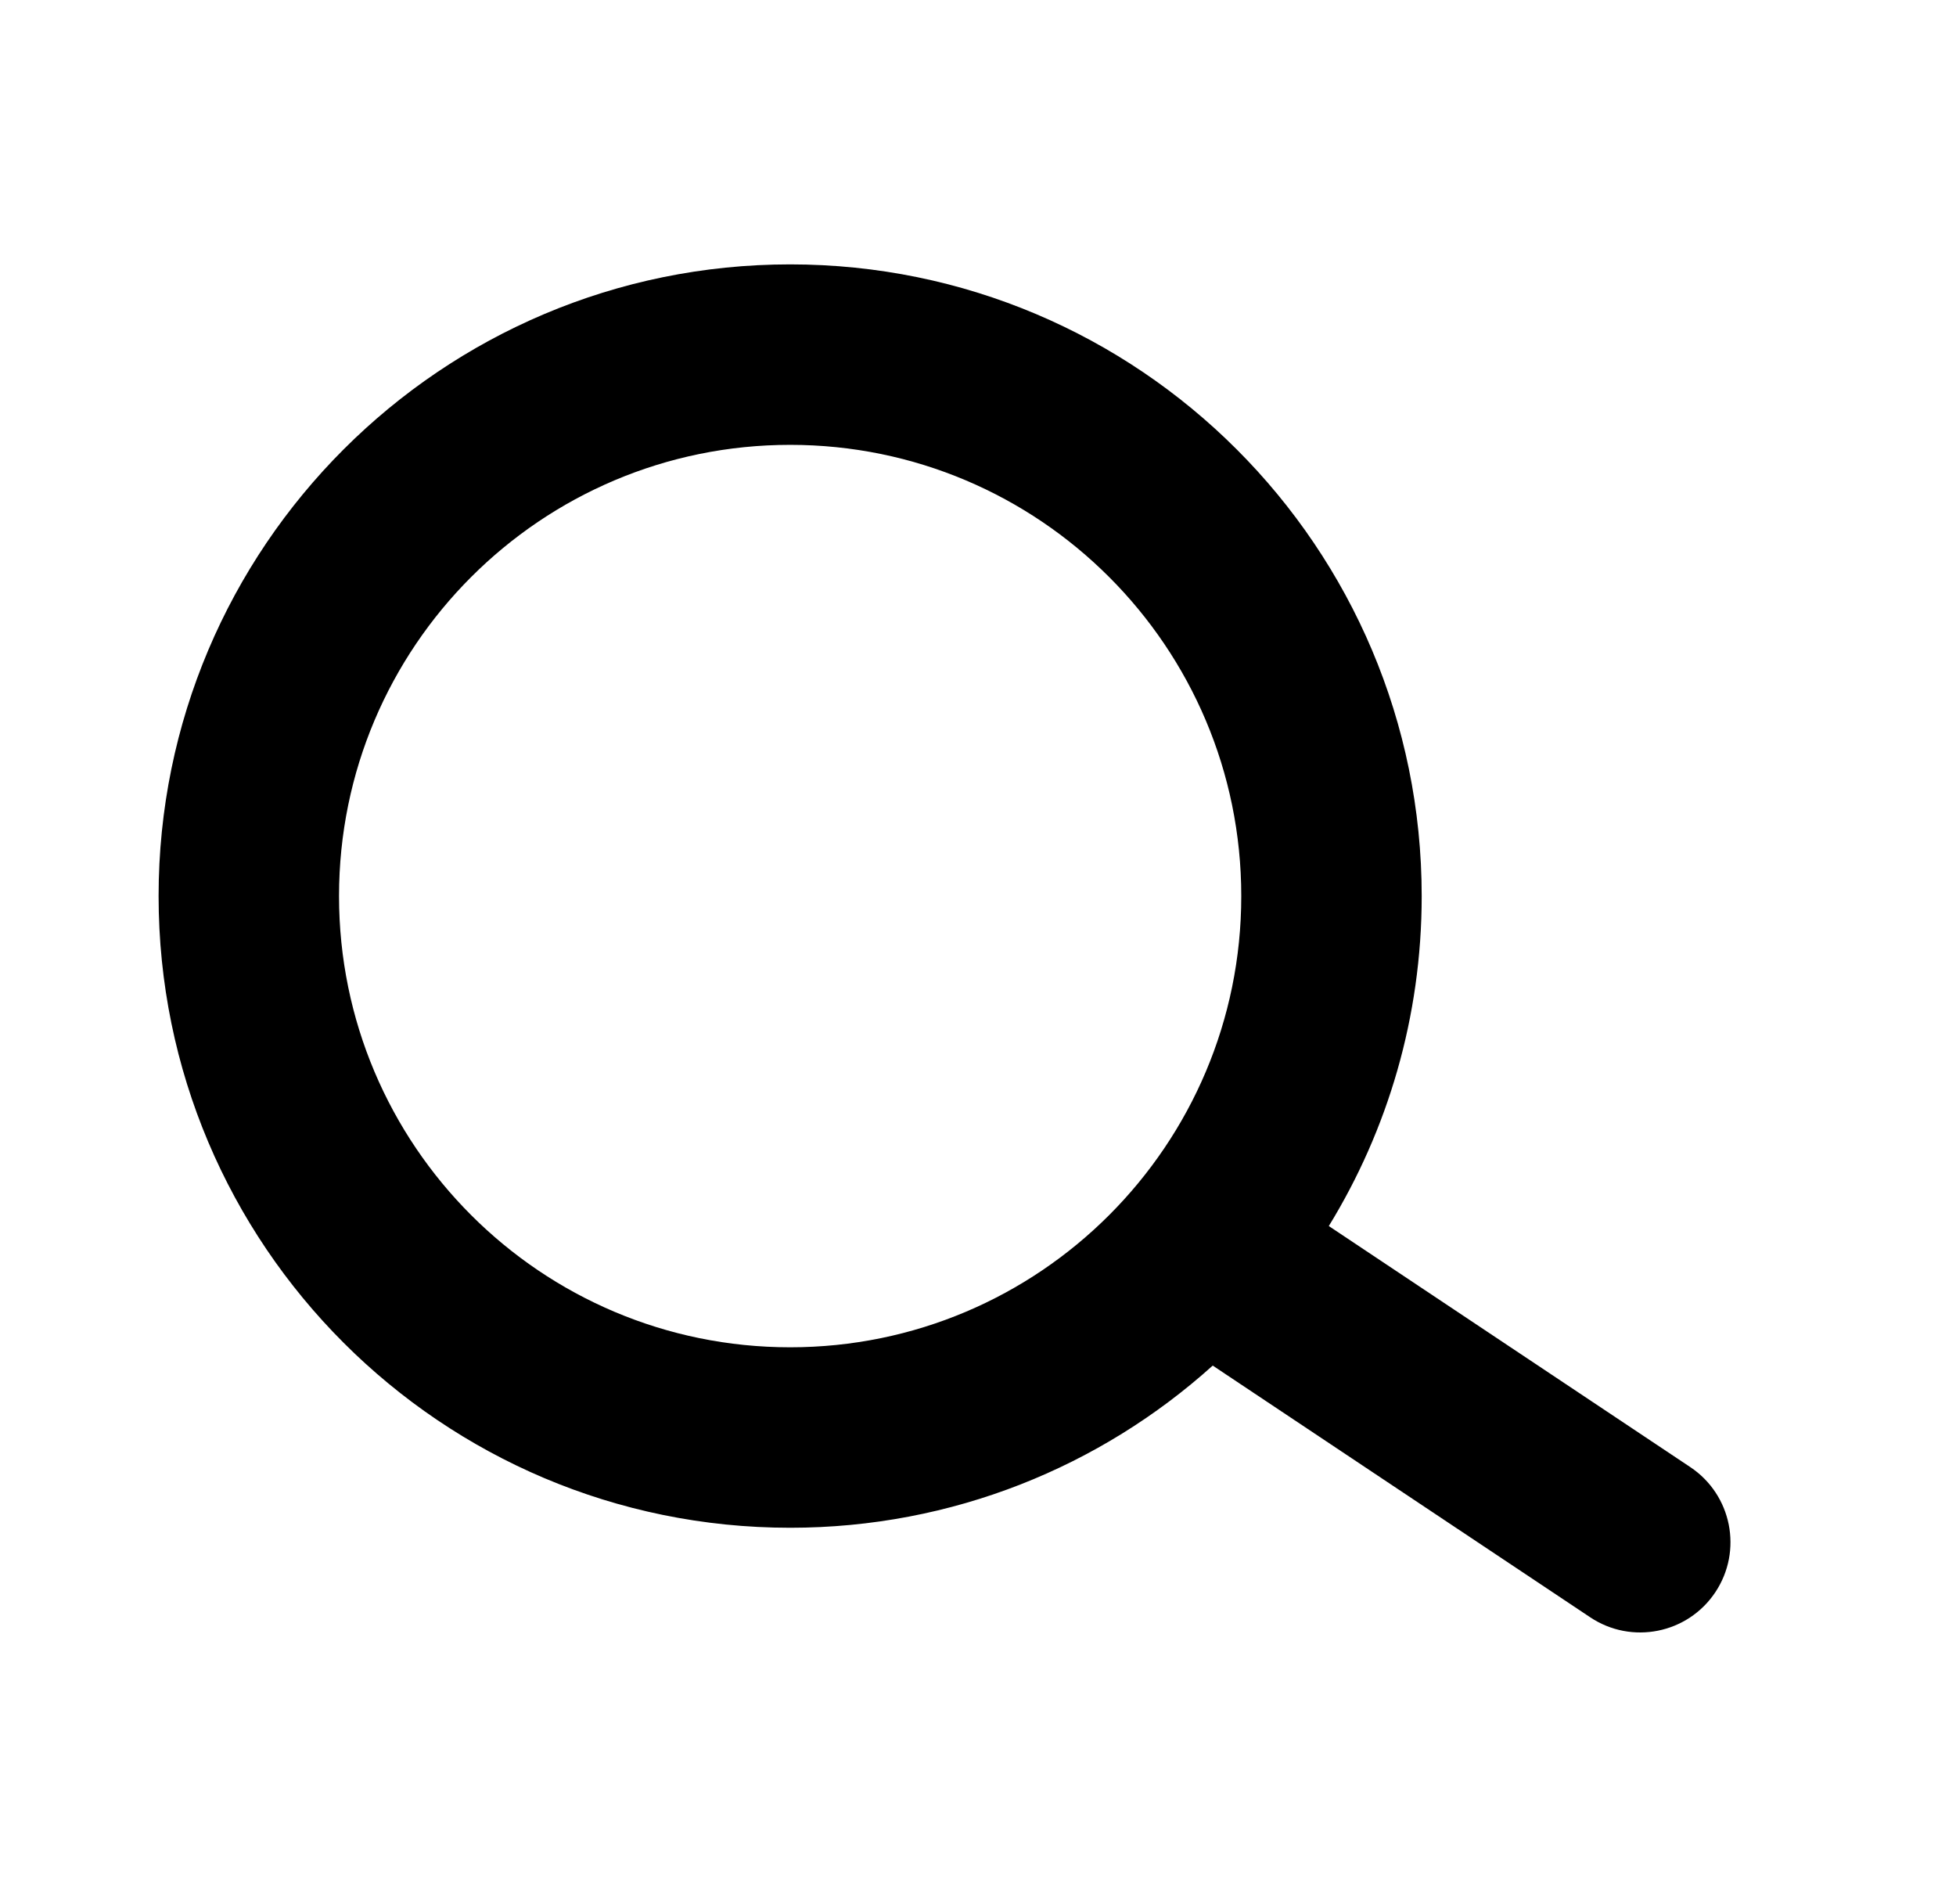
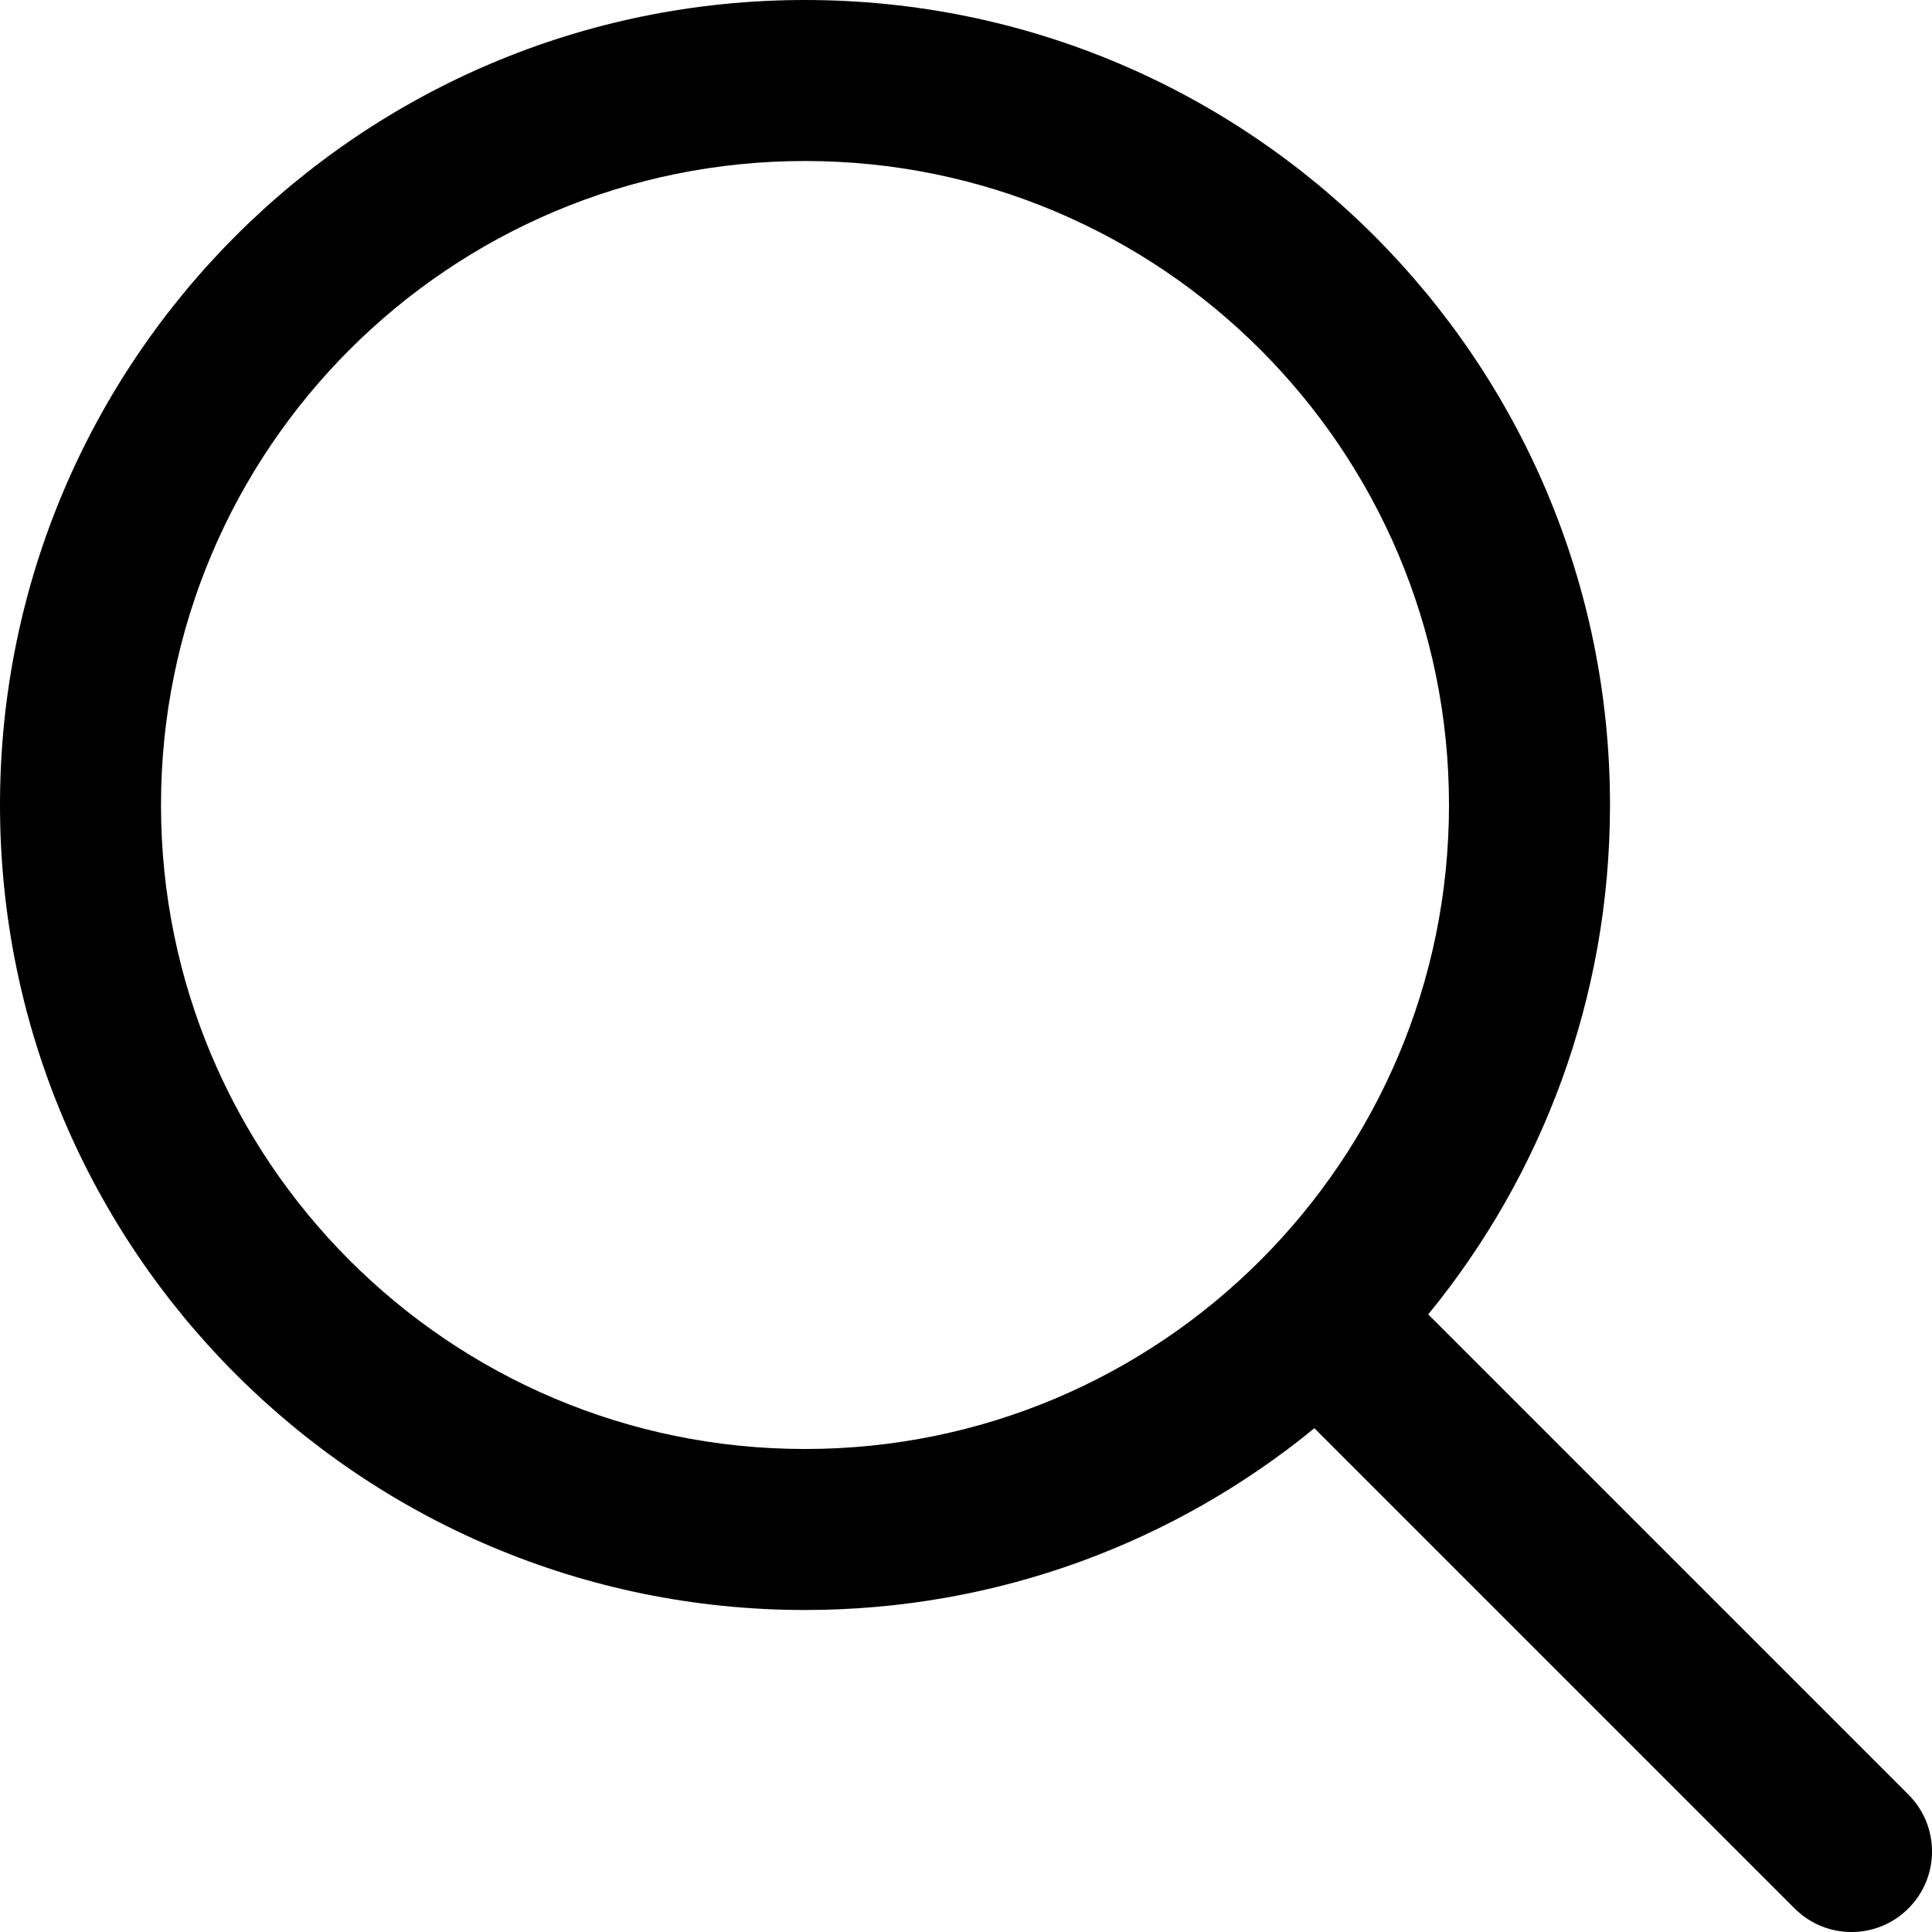
- <svg xmlns="http://www.w3.org/2000/svg" width="37" height="36" viewBox="0 0 37 36" fill="none">
-   <path fill-rule="evenodd" clip-rule="evenodd" d="M23.48 16.947C23.48 21.659 19.659 25.48 14.947 25.48C10.234 25.48 6.413 21.659 6.413 16.947C6.413 12.234 10.234 8.413 14.947 8.413C19.659 8.413 23.48 12.234 23.48 16.947ZM22.94 25.826C20.823 27.733 18.02 28.893 14.947 28.893C8.349 28.893 3 23.545 3 16.947C3 10.349 8.349 5 14.947 5C21.545 5 26.893 10.349 26.893 16.947C26.893 19.234 26.25 21.371 25.136 23.187L31.974 27.746C32.758 28.269 32.97 29.328 32.447 30.113C31.924 30.897 30.864 31.109 30.08 30.586L22.94 25.826Z" fill="black" />
+ <svg xmlns="http://www.w3.org/2000/svg" width="24" height="24" viewBox="0 0 24 24" fill="none">
+   <path d="M10 0C15.523 0 20 4.477 20 10C20 12.401 19.153 14.604 17.742 16.328L23.707 22.293C24.098 22.683 24.098 23.317 23.707 23.707C23.317 24.098 22.683 24.098 22.293 23.707L16.328 17.742C14.604 19.153 12.401 20 10 20C4.477 20 0 15.523 0 10C0 4.477 4.477 0 10 0ZM10 2C5.582 2 2 5.582 2 10C2 14.418 5.582 18 10 18C14.418 18 18 14.418 18 10C18 5.582 14.418 2 10 2Z" fill="black" />
</svg>
